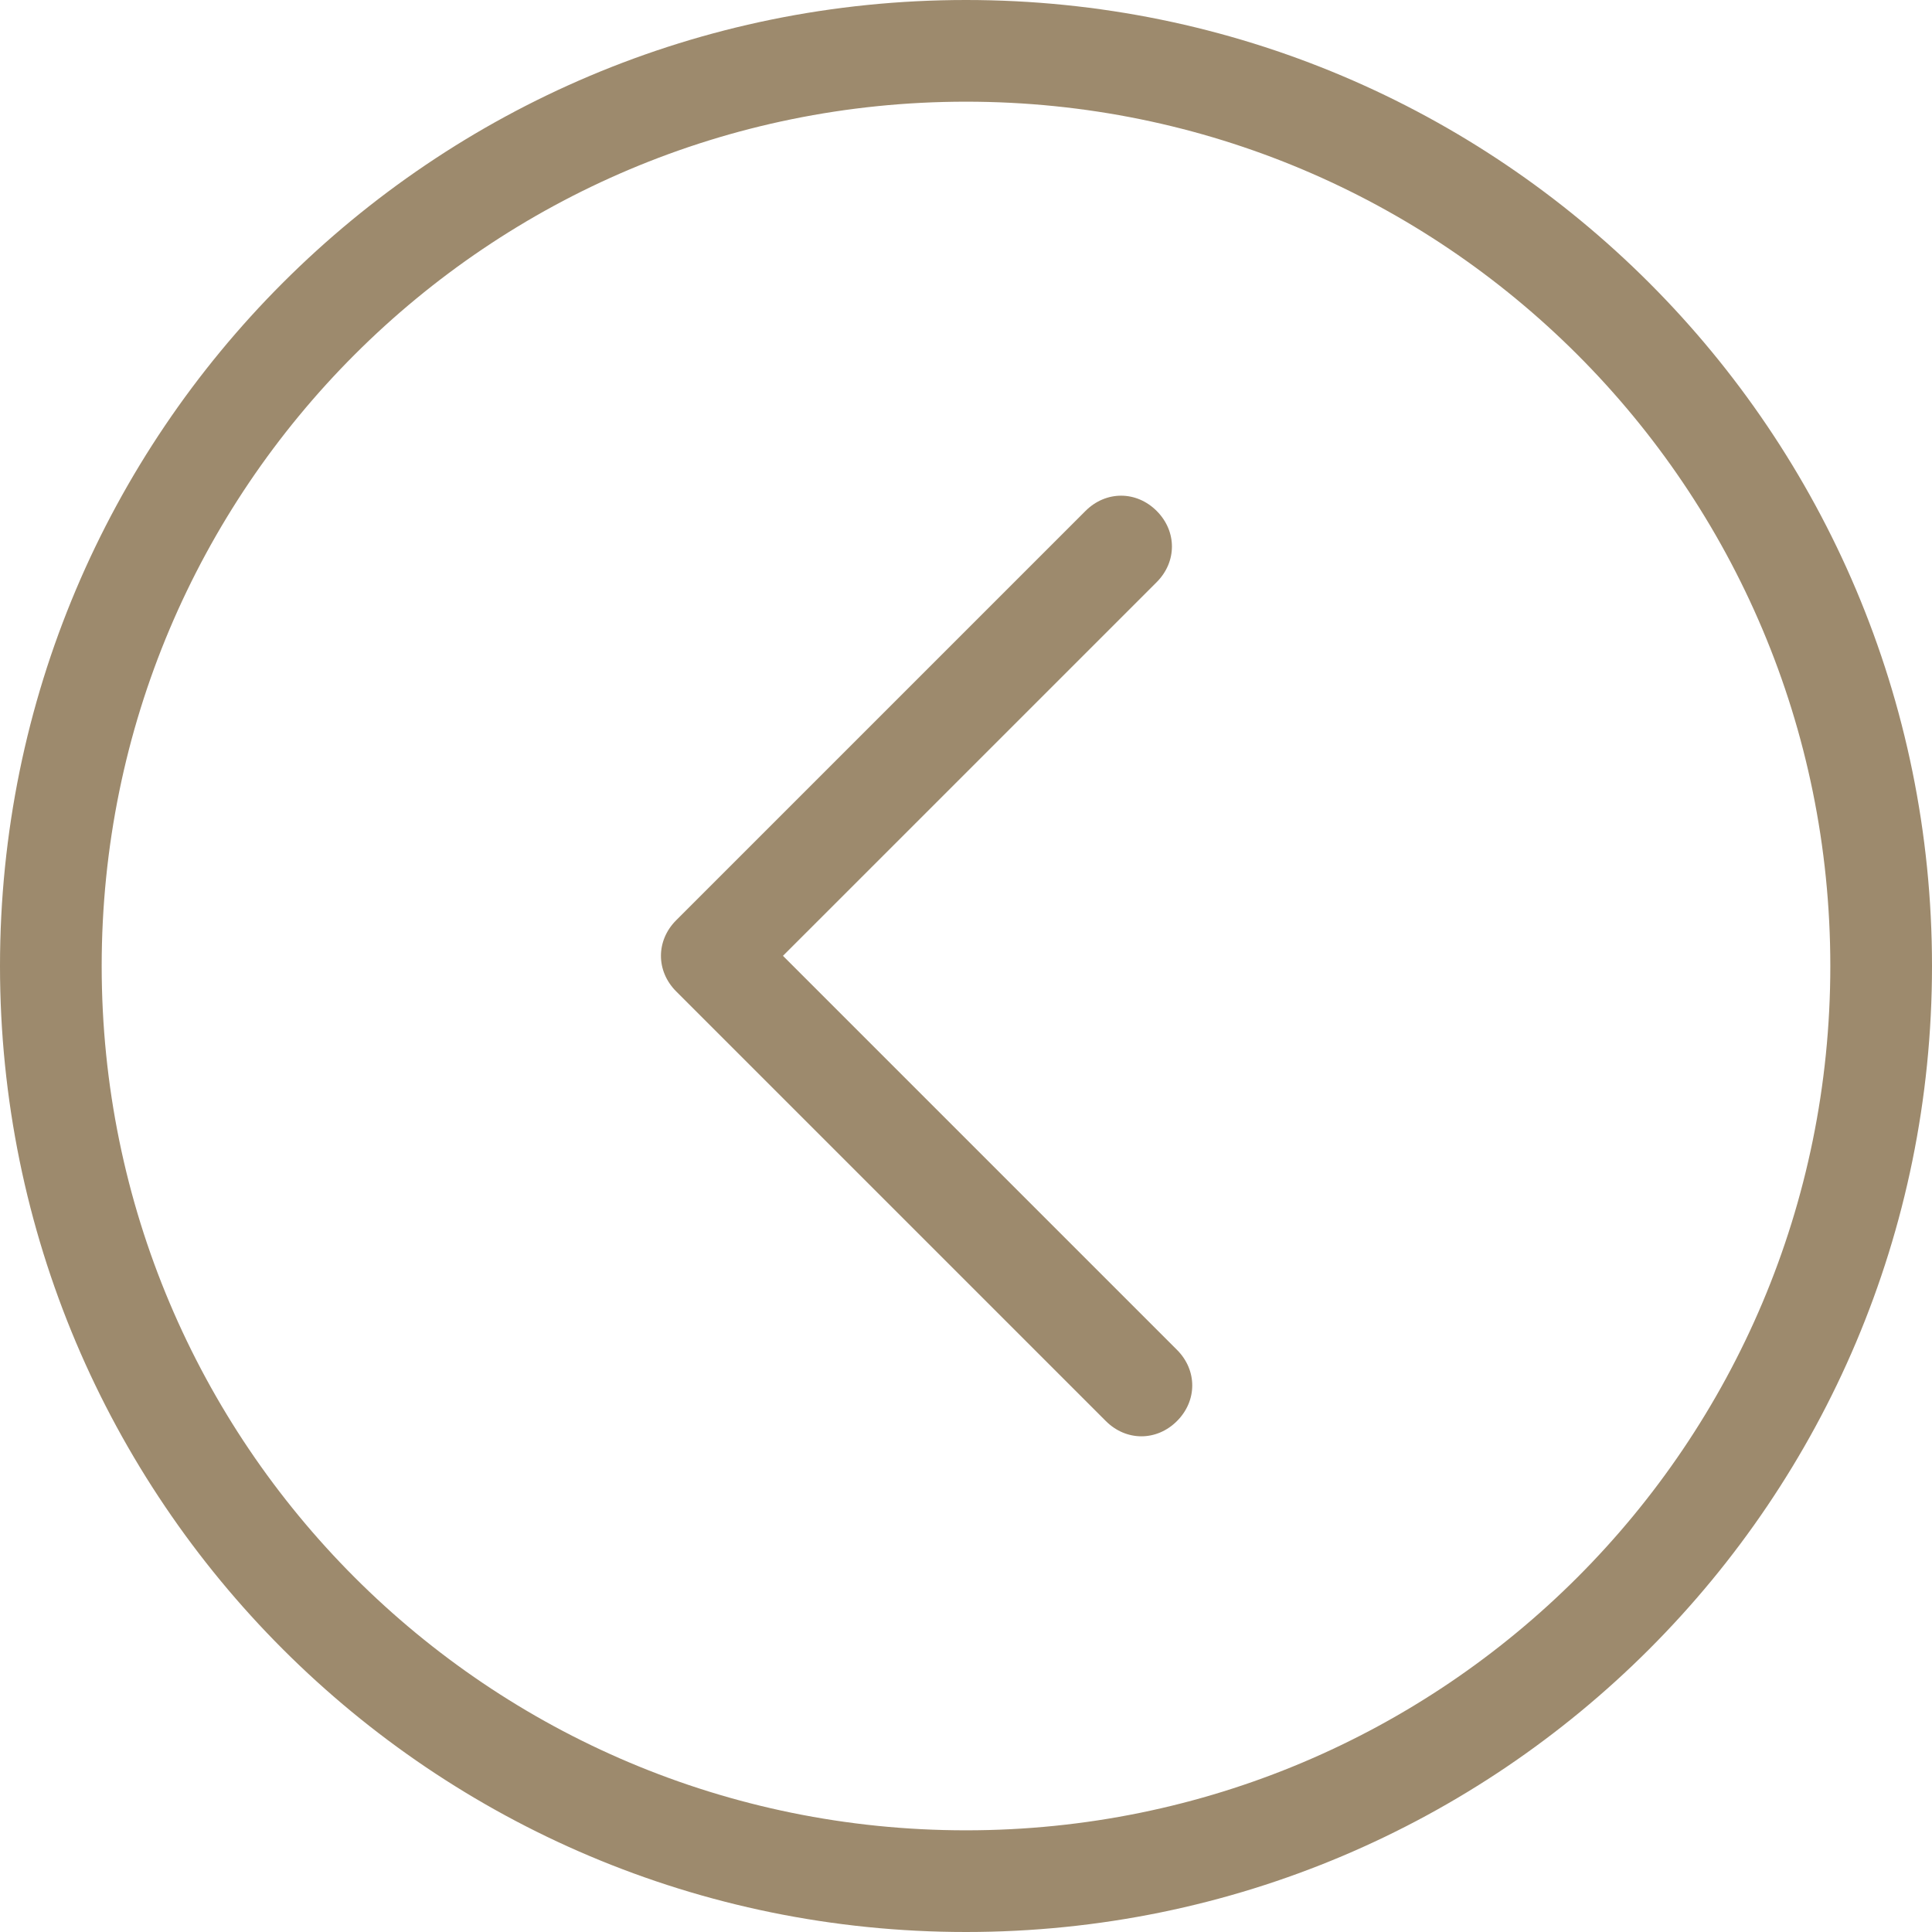
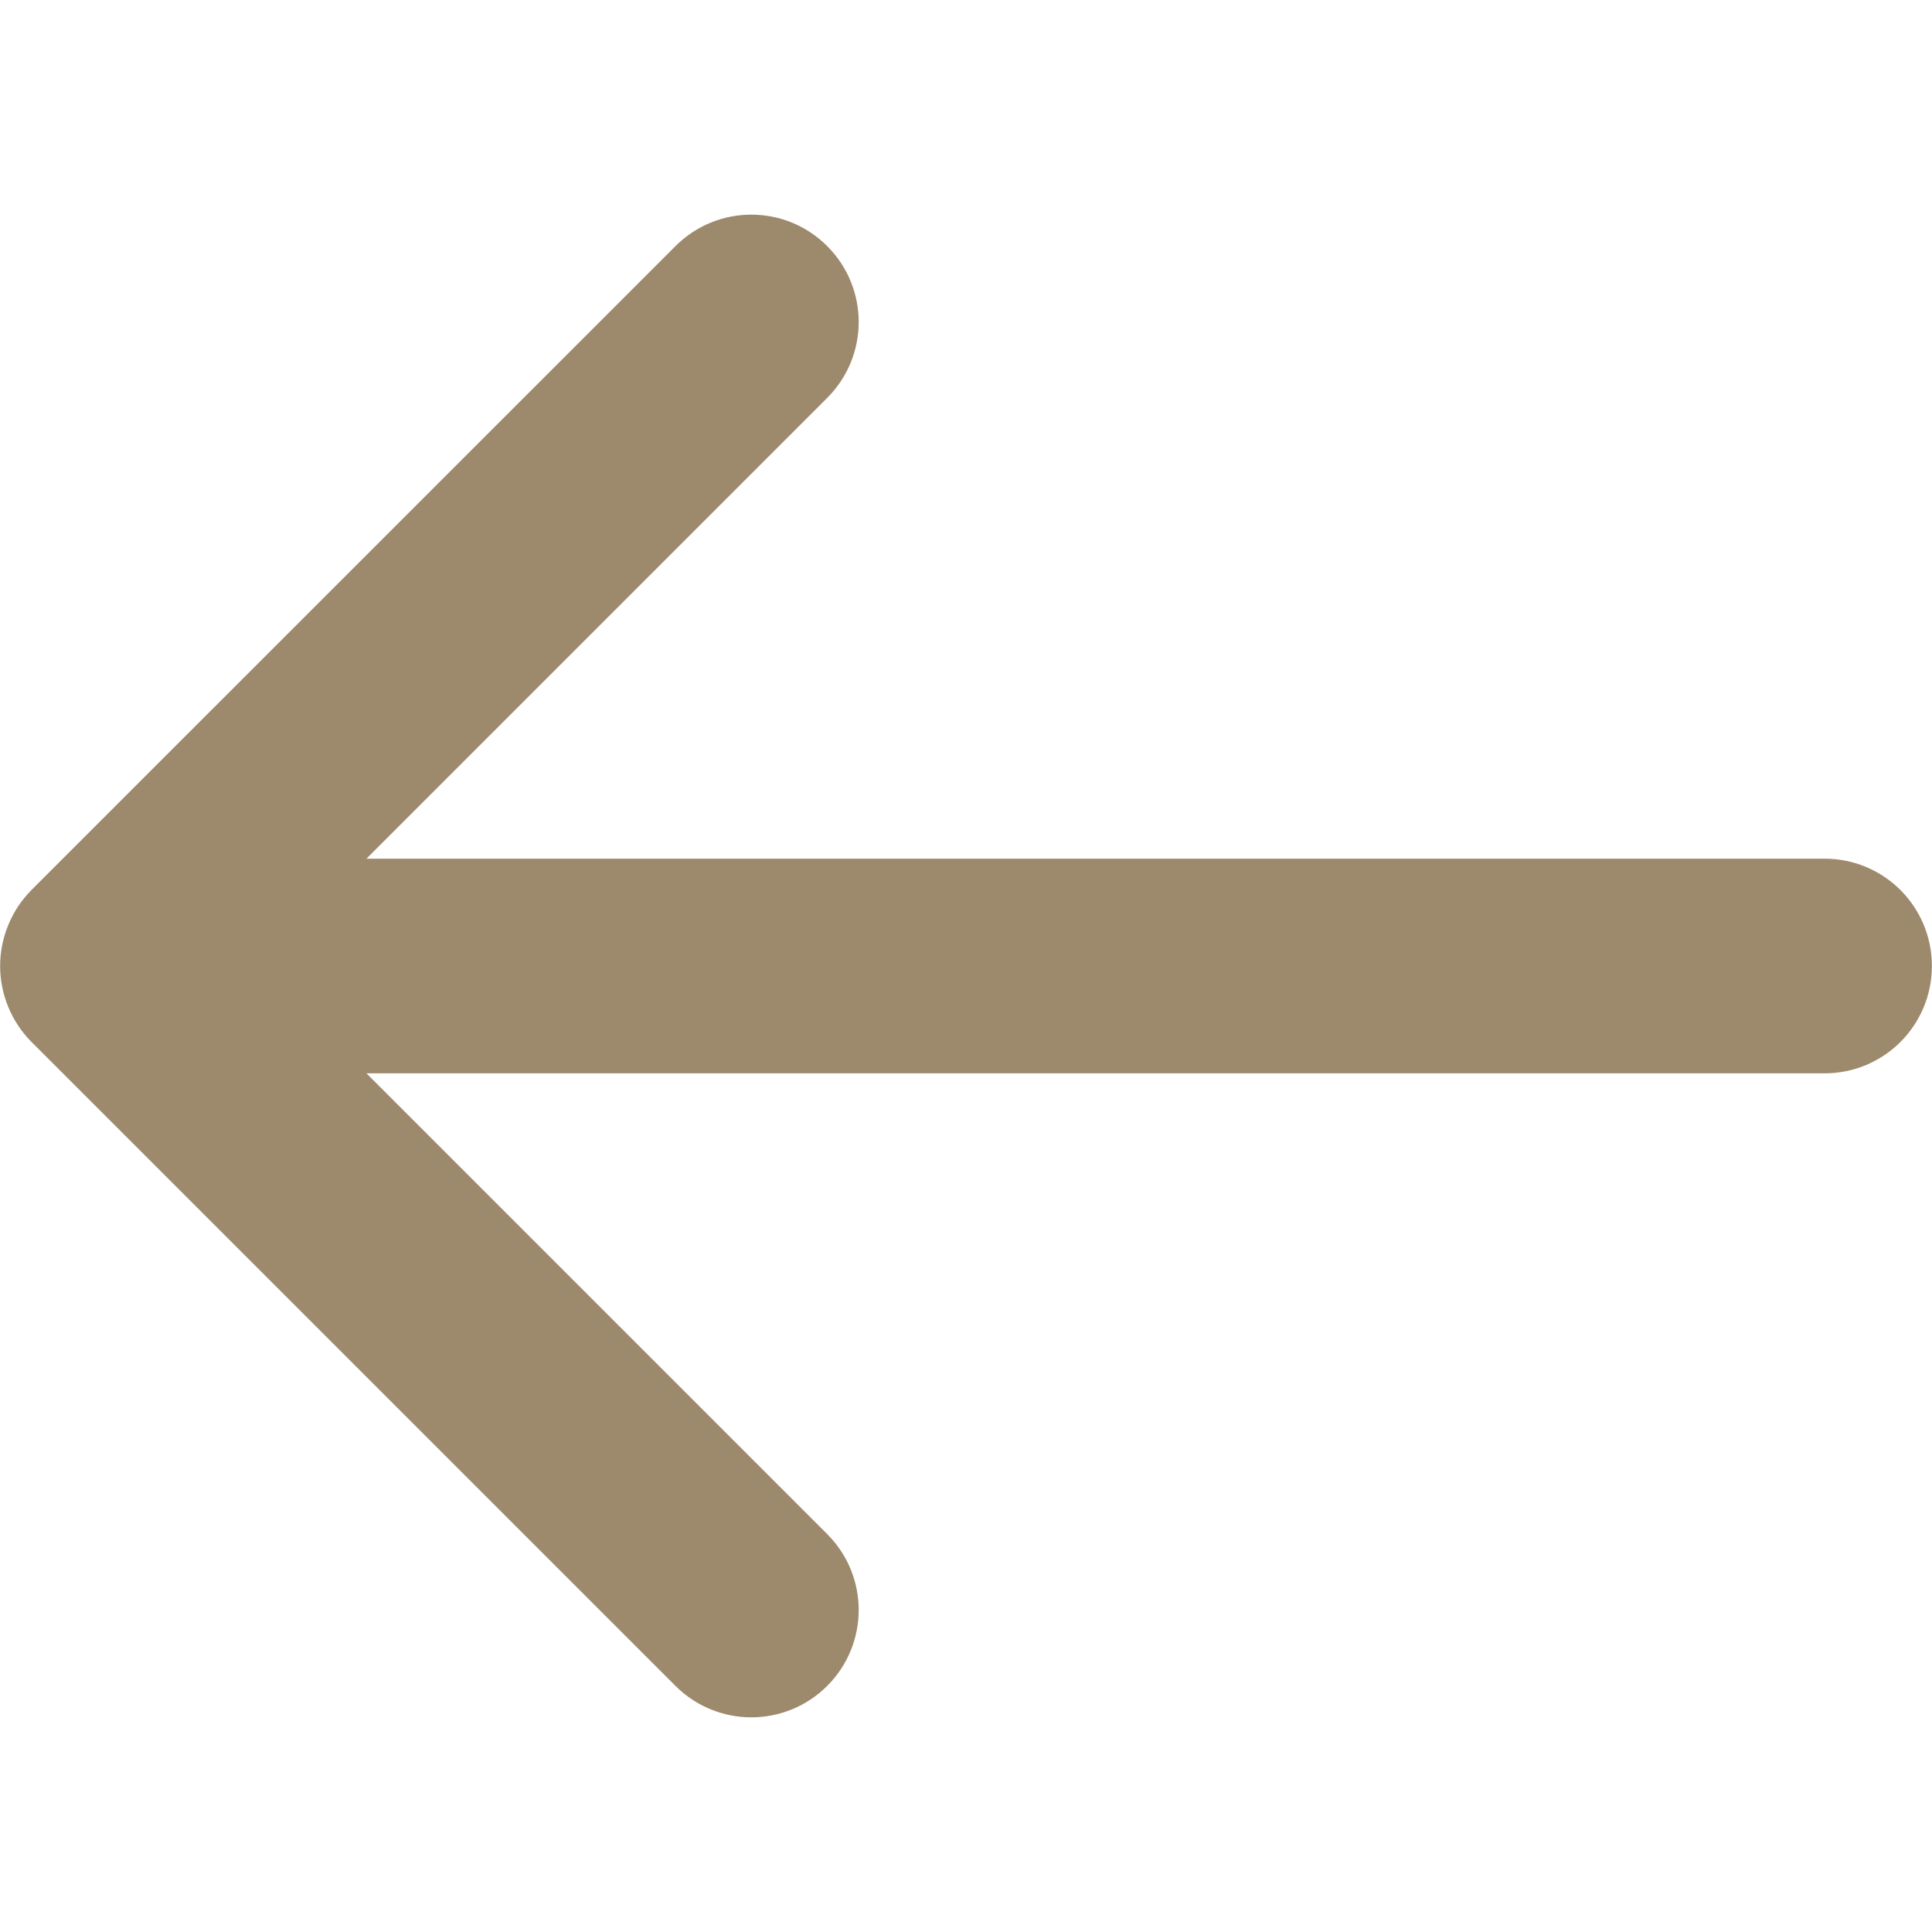
- <svg xmlns="http://www.w3.org/2000/svg" version="1.1" x="0" y="0" width="76px" height="76px" viewBox="0 0 76 76">
-   <path fill="#9d8a6d" d="M26.6,36.2l16.101-16.101c0.8-0.8,2-0.8,2.8,0  c0.8,0.801,0.8,2,0,2.801L30.8,37.6l15.5,15.5c0.8,0.8,0.8,2,0,2.8  c-0.8,0.801-2,0.801-2.8,0L26.6,39C25.8,38.2,25.8,37,26.6,36.2 M0,38  C0,17,17,0,38,0s38,17,38,38S59,76,38,76S0,59,0,38 M4,38c0,18.8,15.2,34,34,34s34-15.2,34-34S56.8,4,38,4  S4,19.2,4,38" />
+ <svg xmlns="http://www.w3.org/2000/svg" version="1.1" id="Calque_1" x="0px" y="0px" width="18px" height="18px" viewBox="0 0 18 18" enable-background="new 0 0 18 18" xml:space="preserve">
+   <path fill="#9D8A6D" d="M16.999,8H3.414l4.293-4.293c0.391-0.391,0.391-1.023,0-1.414  s-1.023-0.391-1.414,0L0.293,8.292C0.201,8.385,0.127,8.495,0.077,8.618  c-0.101,0.244-0.101,0.52,0,0.764c0.051,0.123,0.124,0.233,0.217,0.326l5.999,5.999  C6.488,15.902,6.744,16,7,16s0.512-0.098,0.707-0.293c0.391-0.391,0.391-1.023,0-1.414  L3.414,10h13.585c0.553,0,1-0.447,1-1S17.552,8,16.999,8z" />
</svg>
